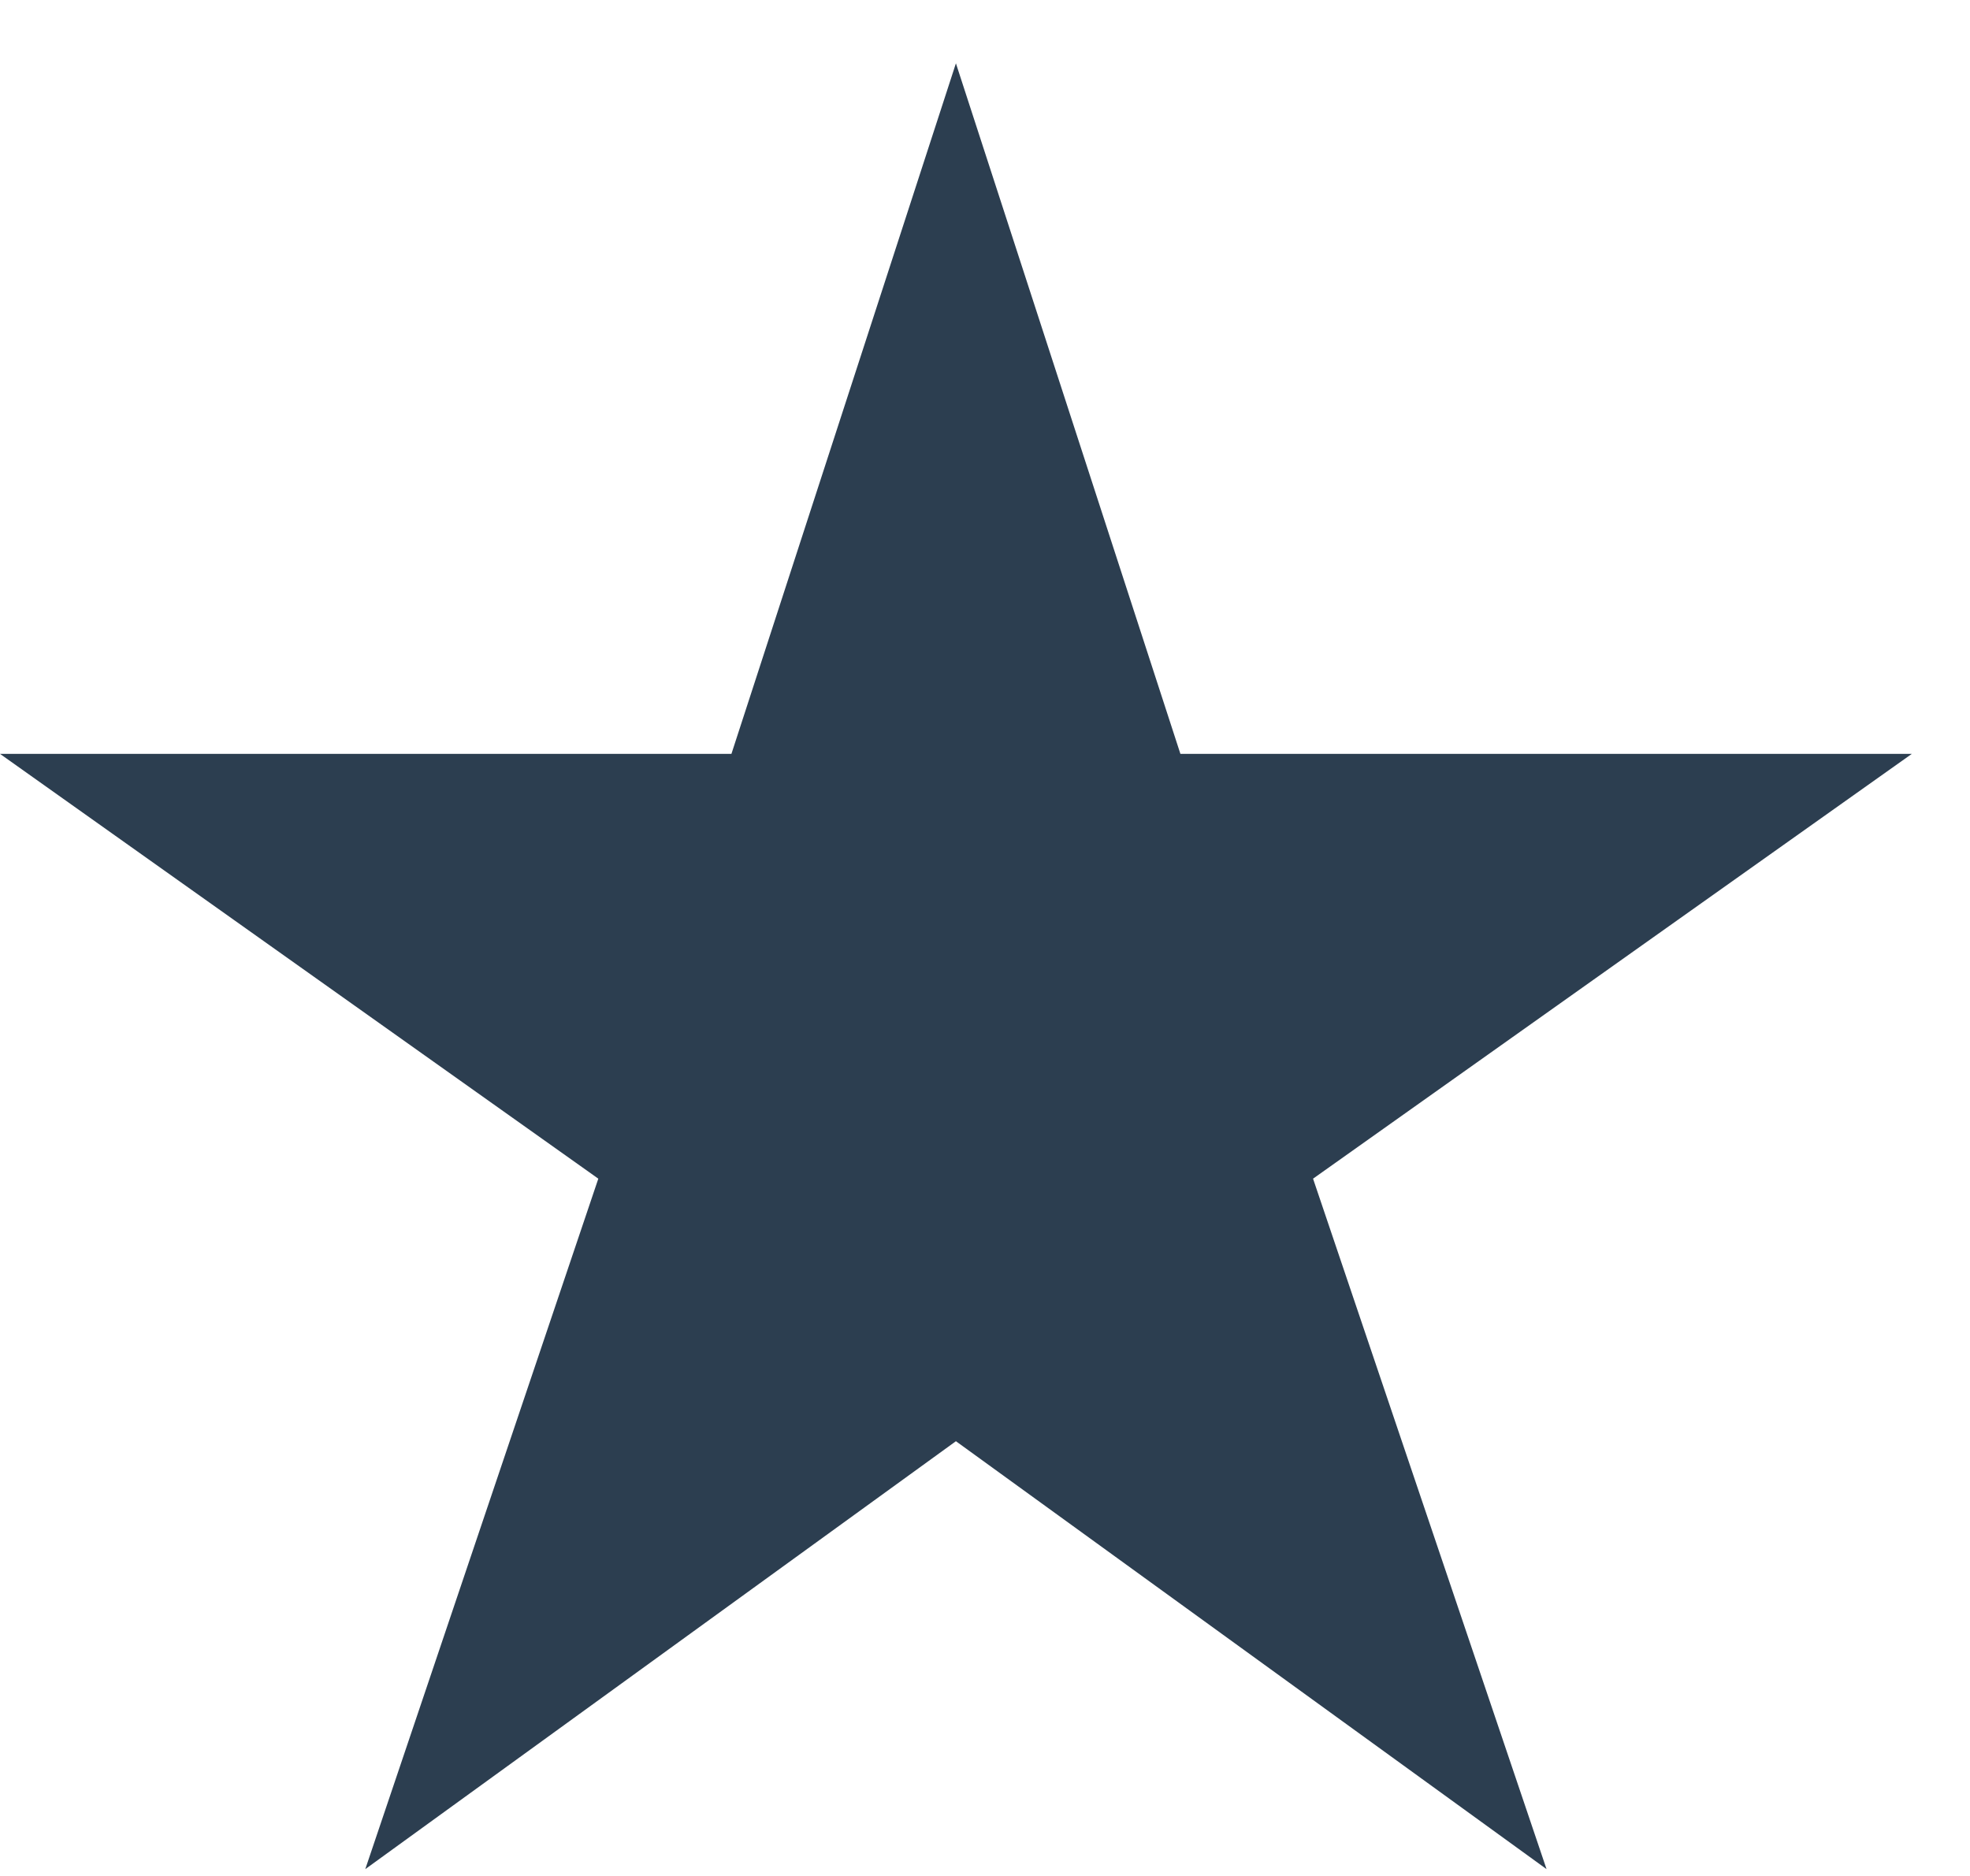
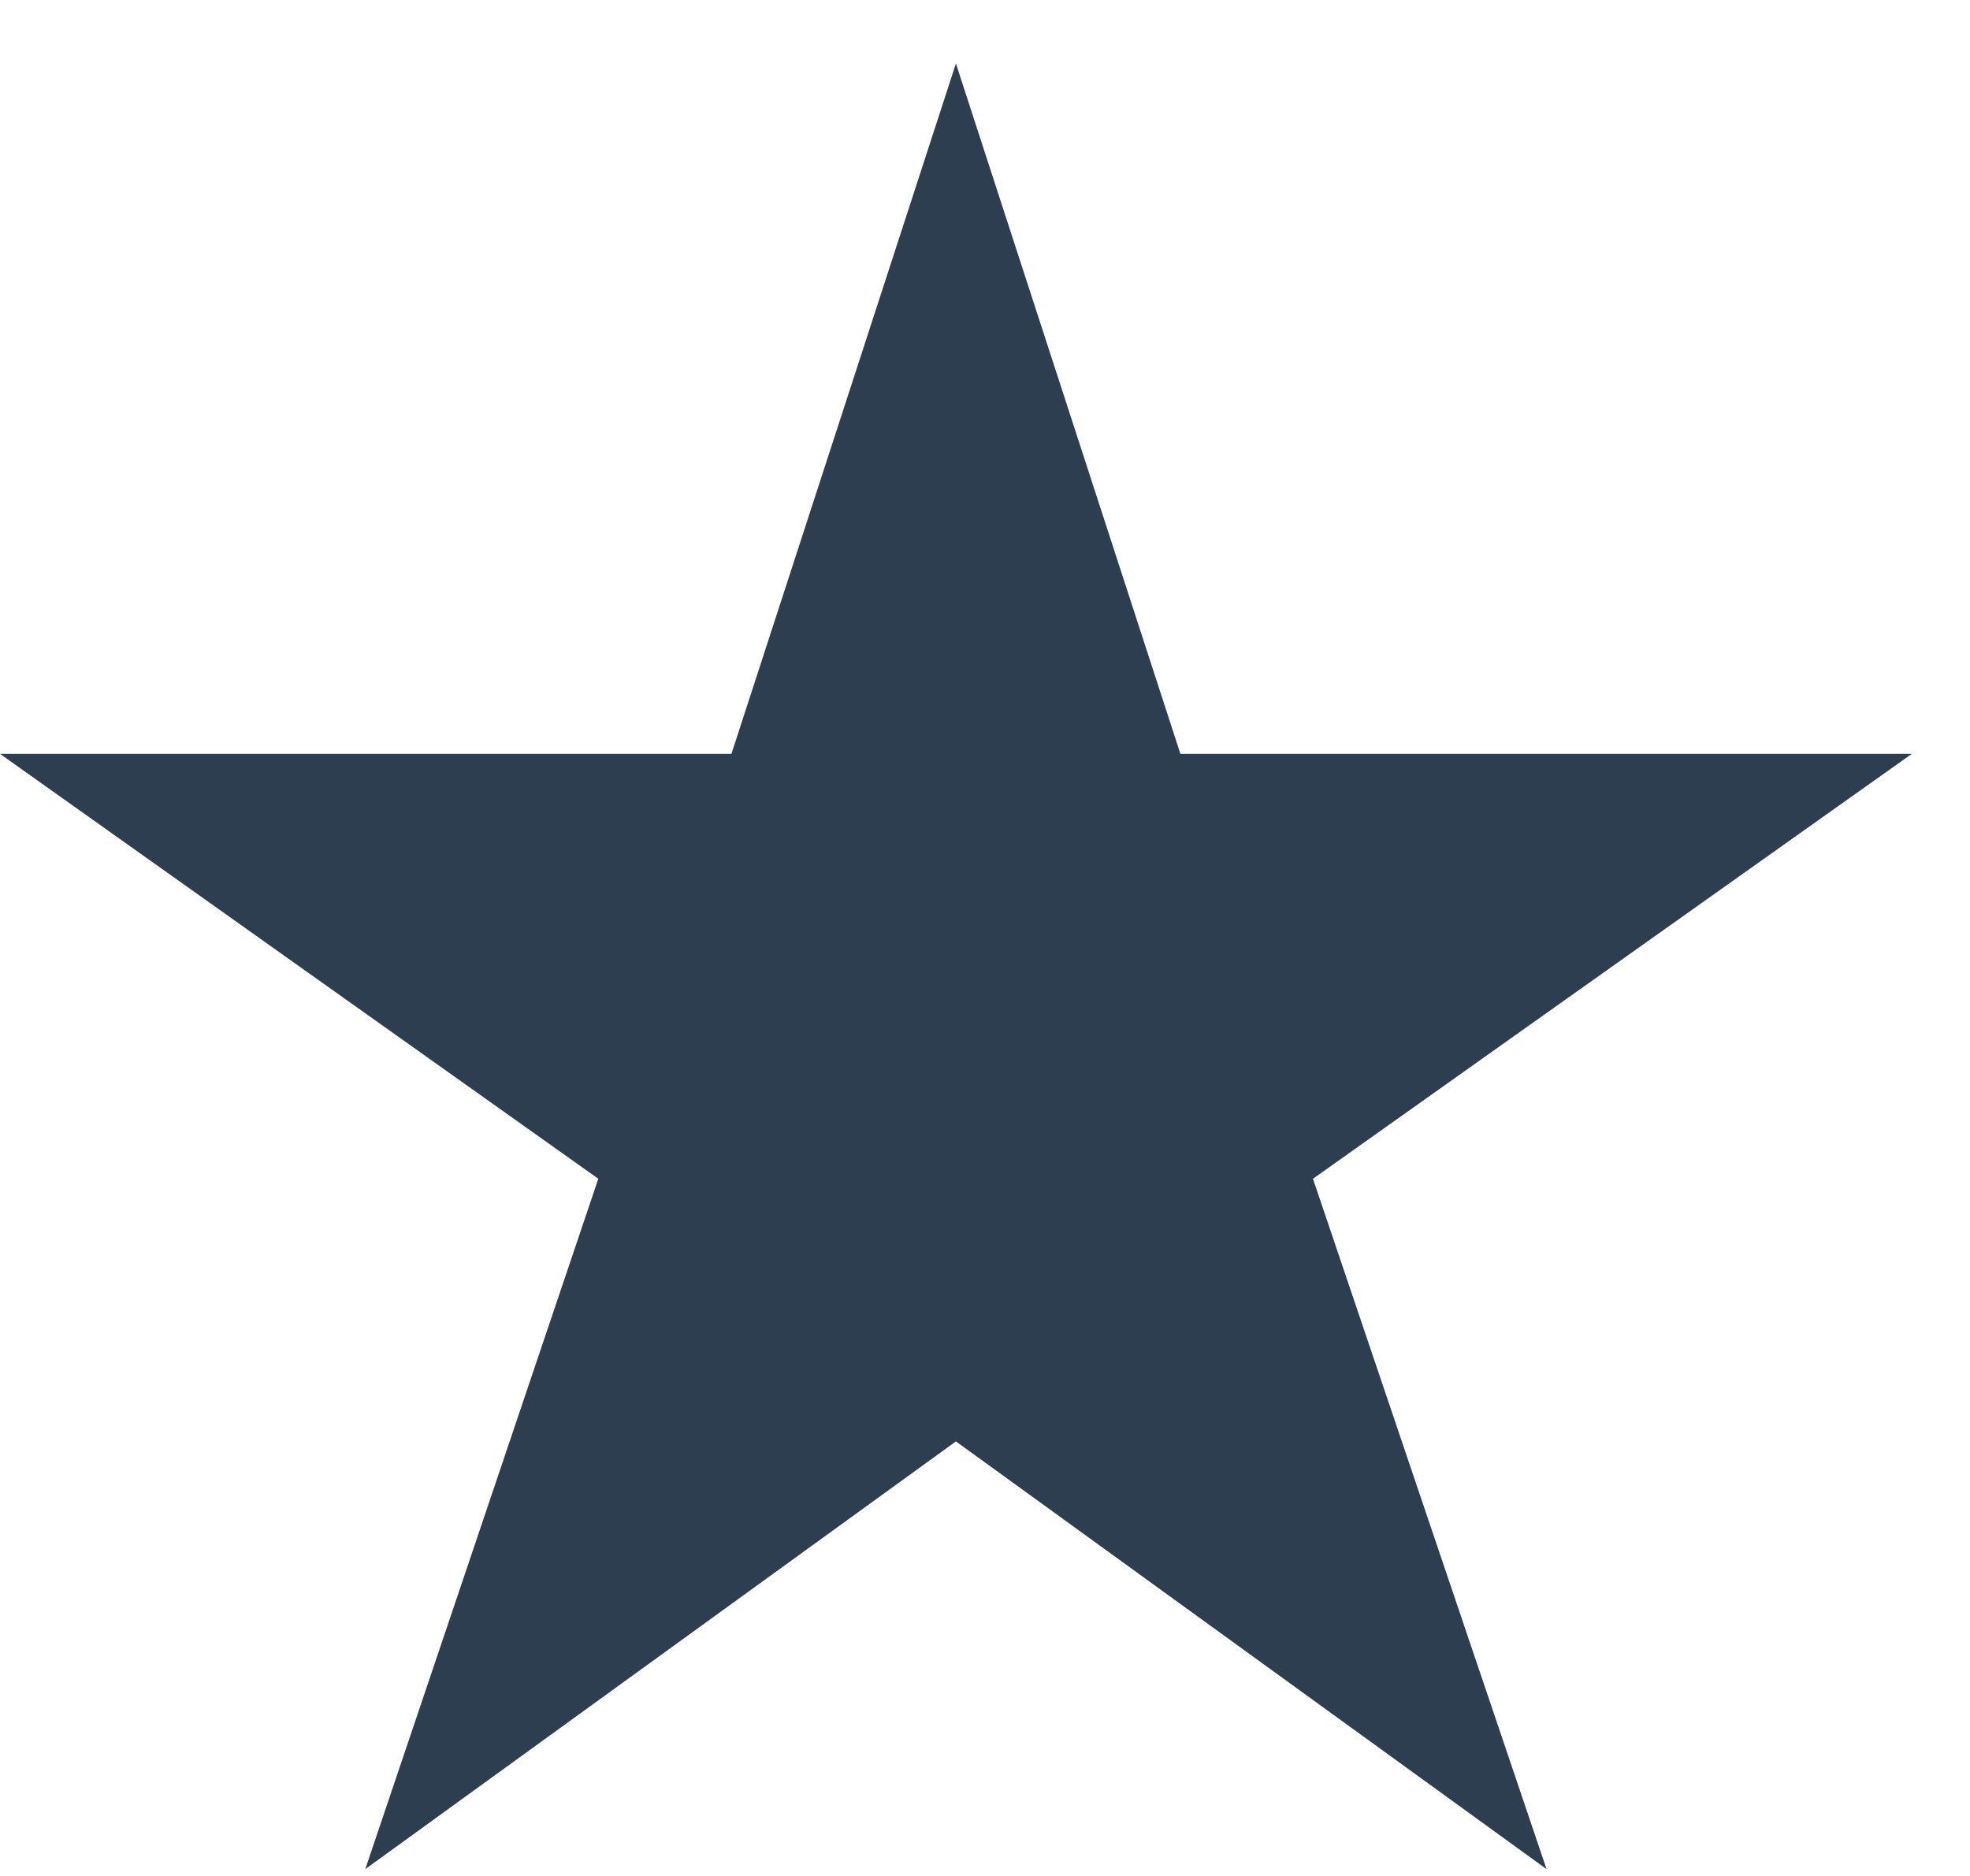
- <svg xmlns="http://www.w3.org/2000/svg" width="21px" height="20px" viewBox="0 0 21 20" version="1.1">
-   <defs />
-   <g id="Page-1" stroke="none" stroke-width="1" fill="none" fill-rule="evenodd">
-     <g id="developers-copy-17" transform="translate(-250, -1254)" fill="#2C3E50">
-       <g id="ios7-star-copy-4" transform="translate(250, 1253.68)">
-         <path d="M20.38,8.357 L12.583,8.357 L10.19,0.995 L7.797,8.357 L0,8.357 L6.378,12.886 L3.894,20.247 L10.19,15.685 L16.486,20.247 L13.997,12.886 L20.38,8.357 L20.38,8.357 Z" id="Shape" />
-       </g>
-     </g>
-   </g>
+ <svg xmlns="http://www.w3.org/2000/svg" width="21" height="20" viewBox="0 0 21 20">
+   <path d="M20.38 8.037h-7.797L10.19.677l-2.393 7.36H0l6.378 4.53-2.484 7.36 6.296-4.56 6.296 4.56-2.49-7.36 6.384-4.53z" fill="#2C3E50" fill-rule="evenodd" />
</svg>
